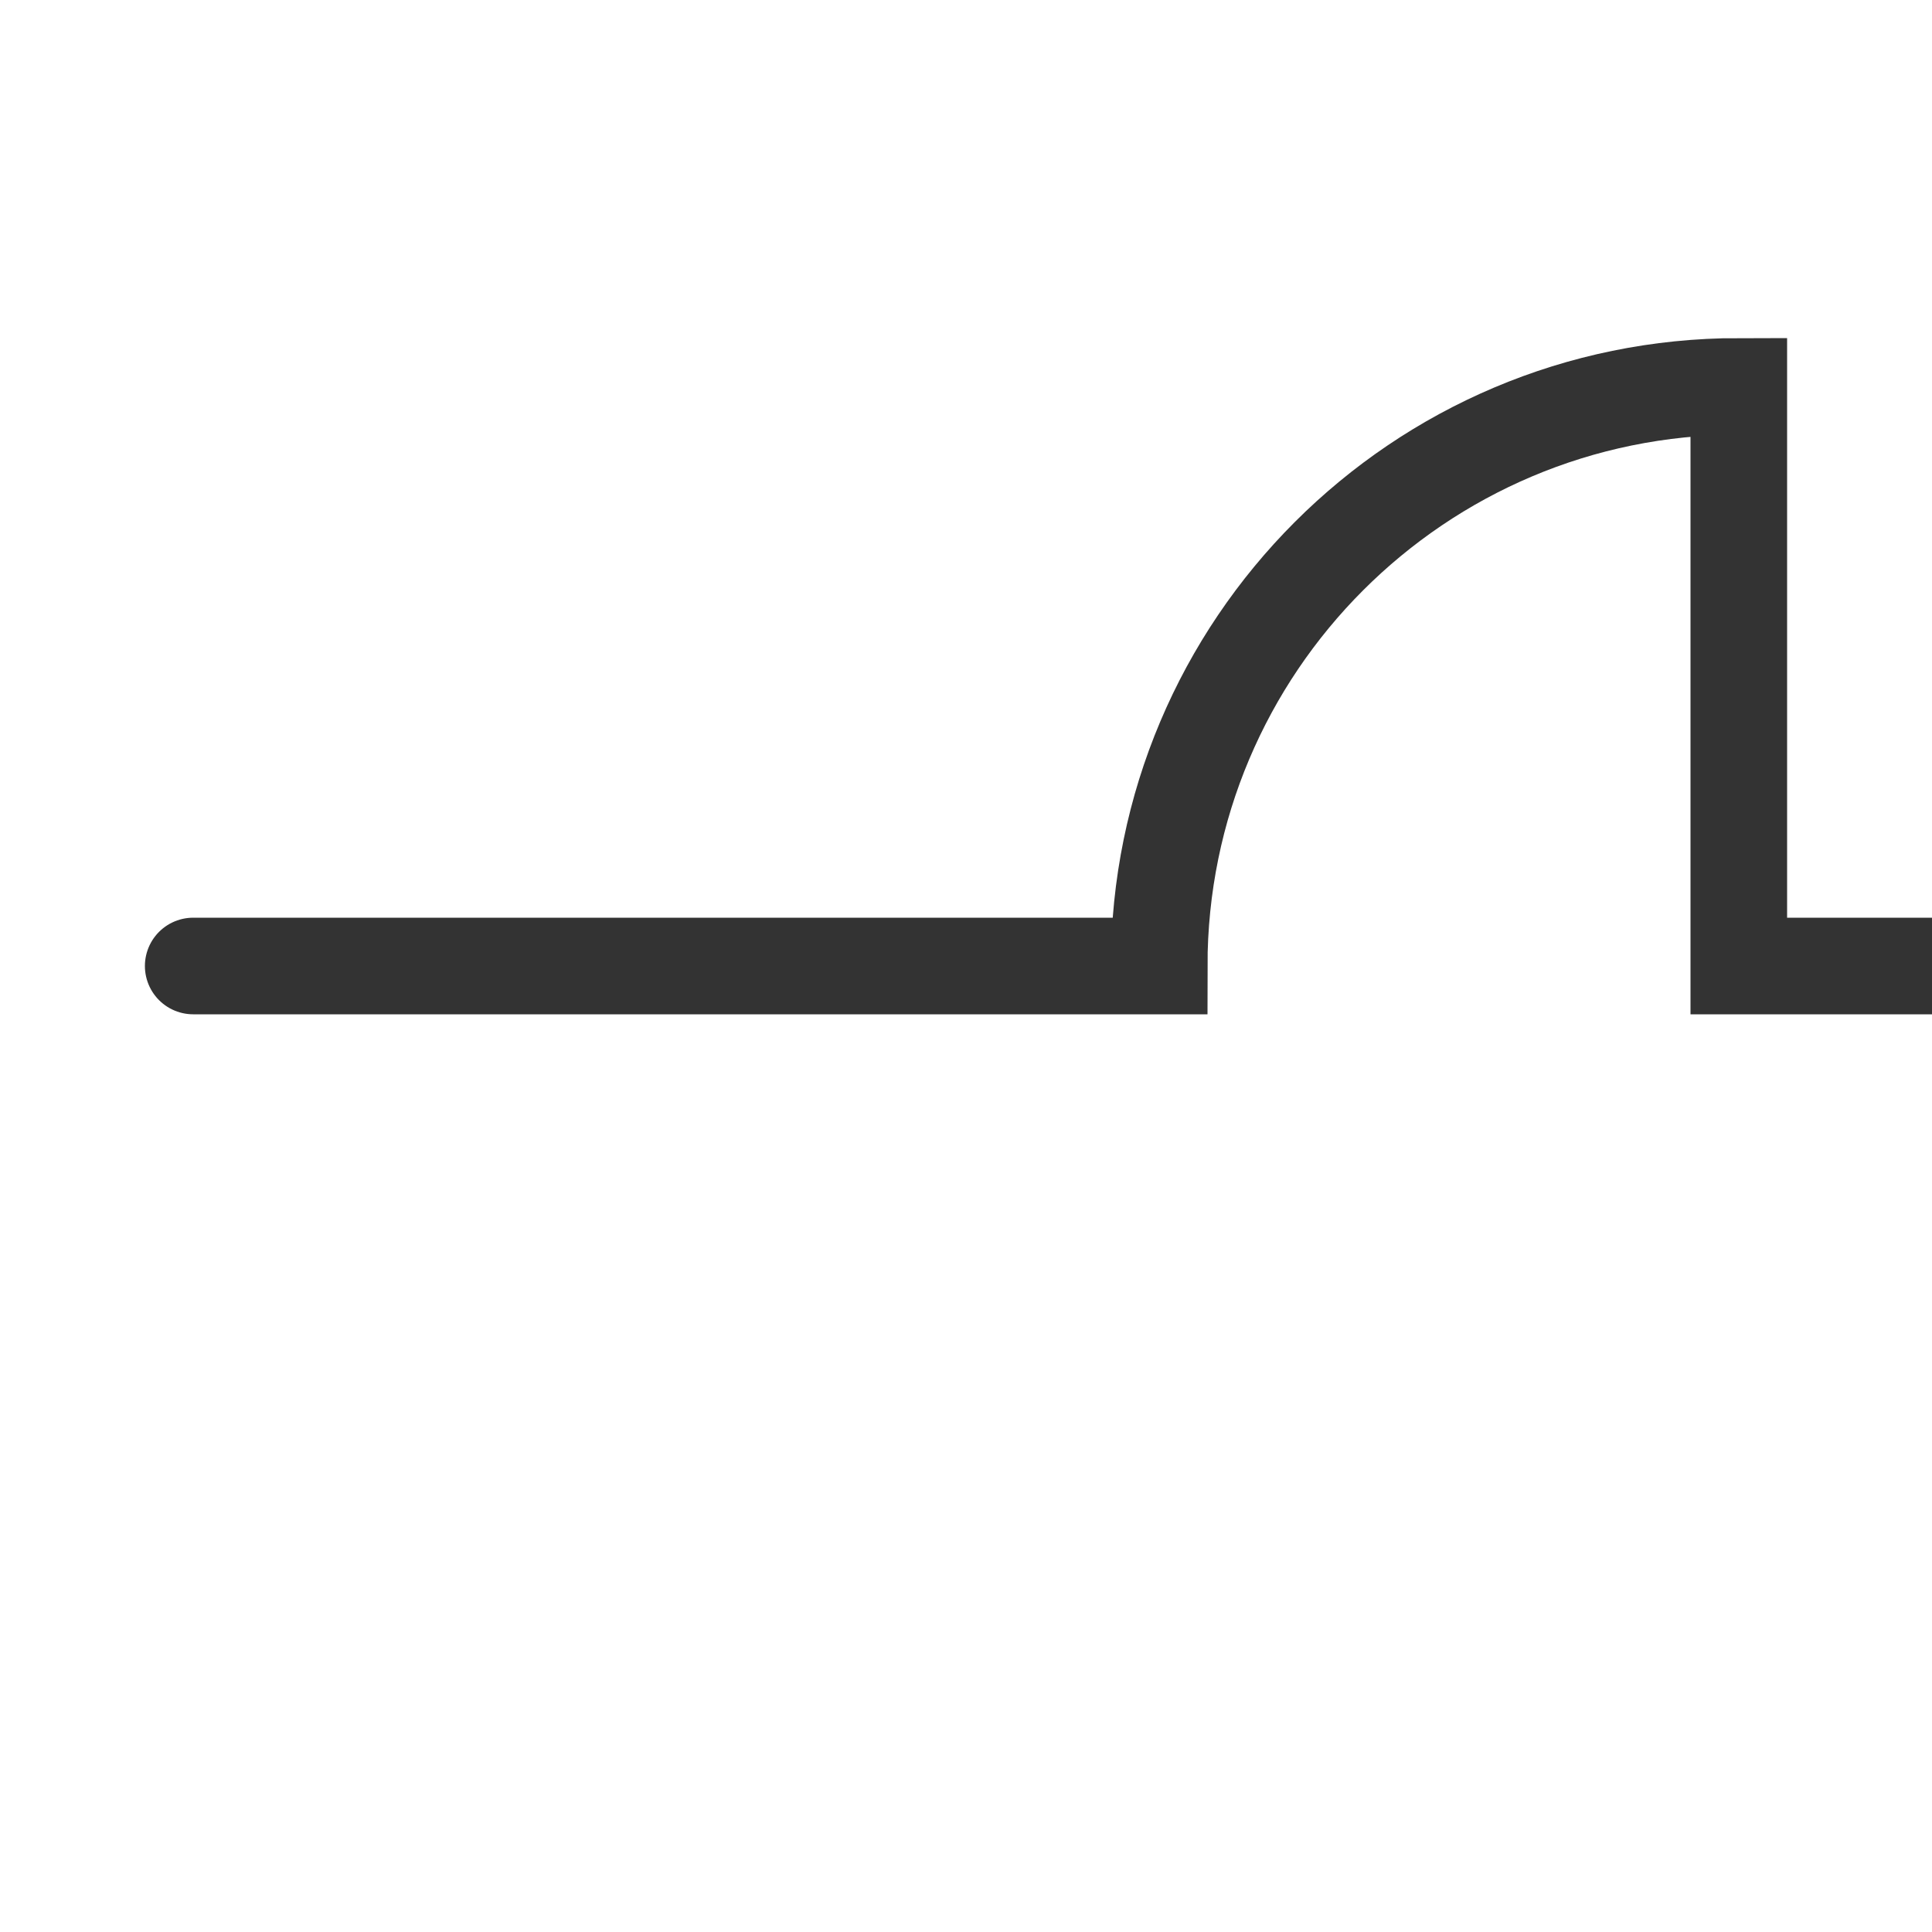
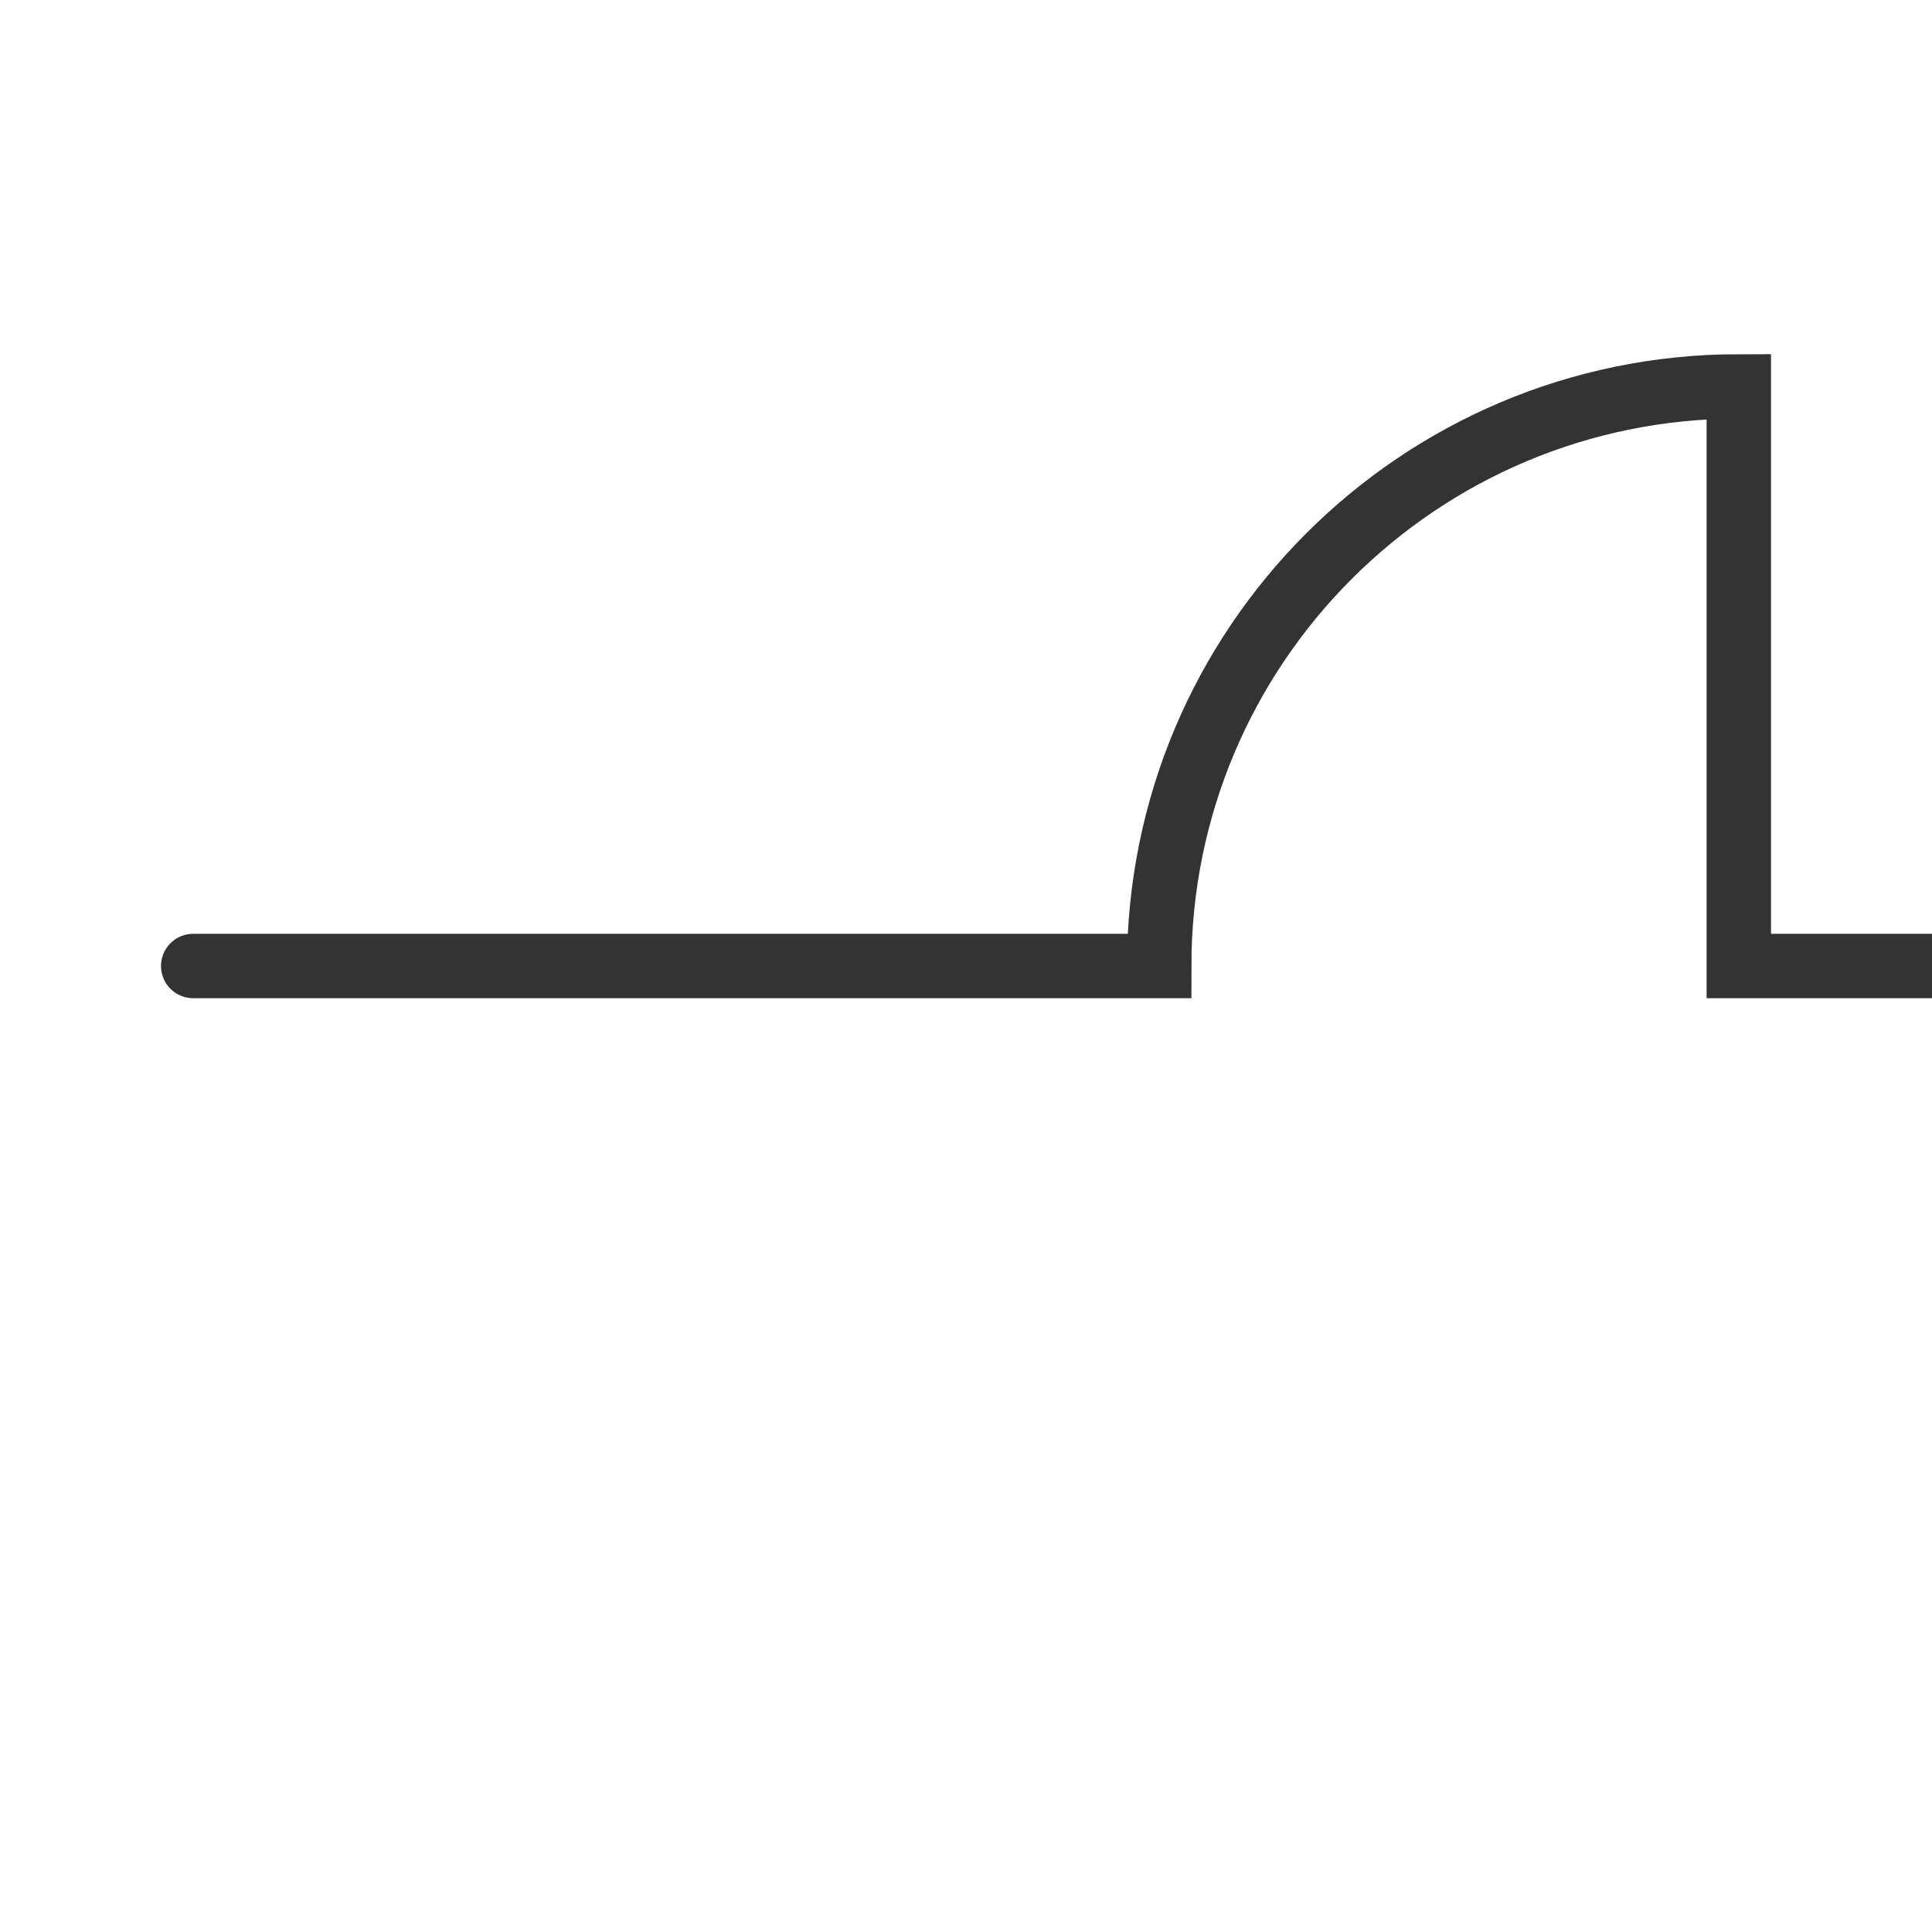
- <svg xmlns="http://www.w3.org/2000/svg" width="30px" height="30px" baseProfile="full" version="1.1" stroke="#333" stroke-width="1.5" fill="none">
+ <svg xmlns="http://www.w3.org/2000/svg" width="30px" height="30px" baseProfile="full" version="1.1" stroke="#333" stroke-width="1" fill="none">
  <path stroke-linecap="round" d="M3,15 L18,15 a9,-9 0 0,1 9,-9 L27,15 l 3,0" />
</svg>
